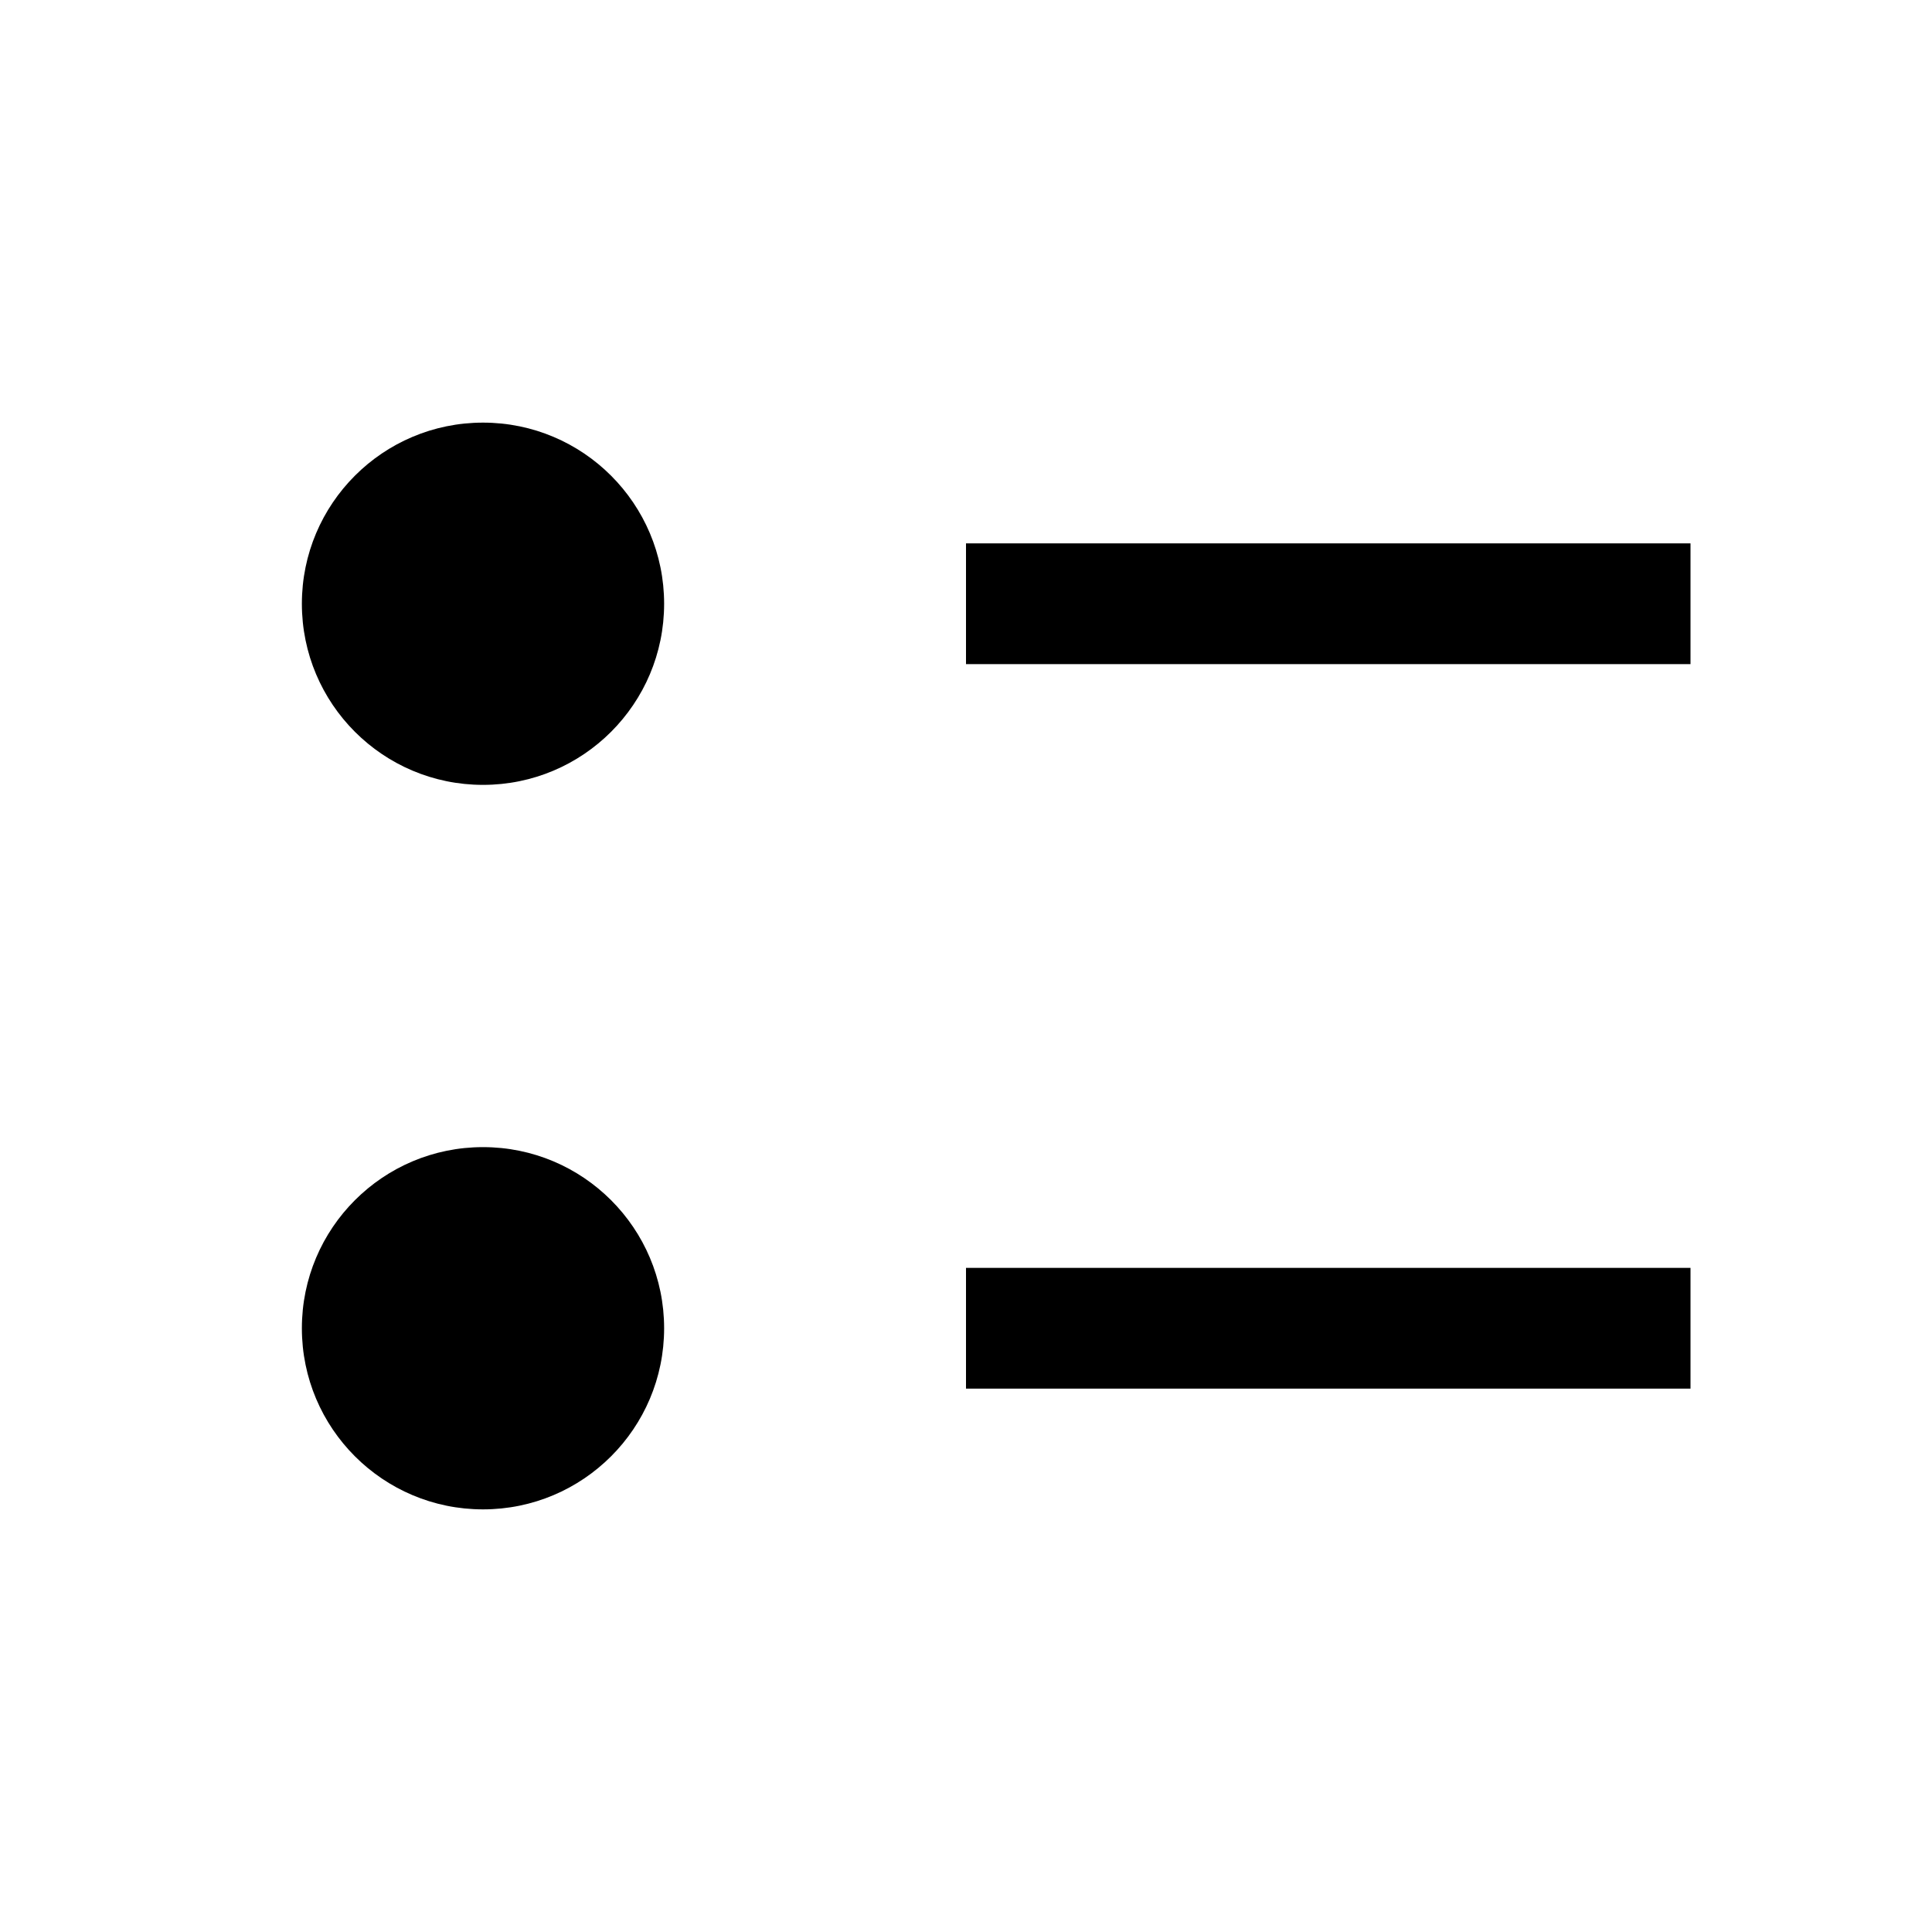
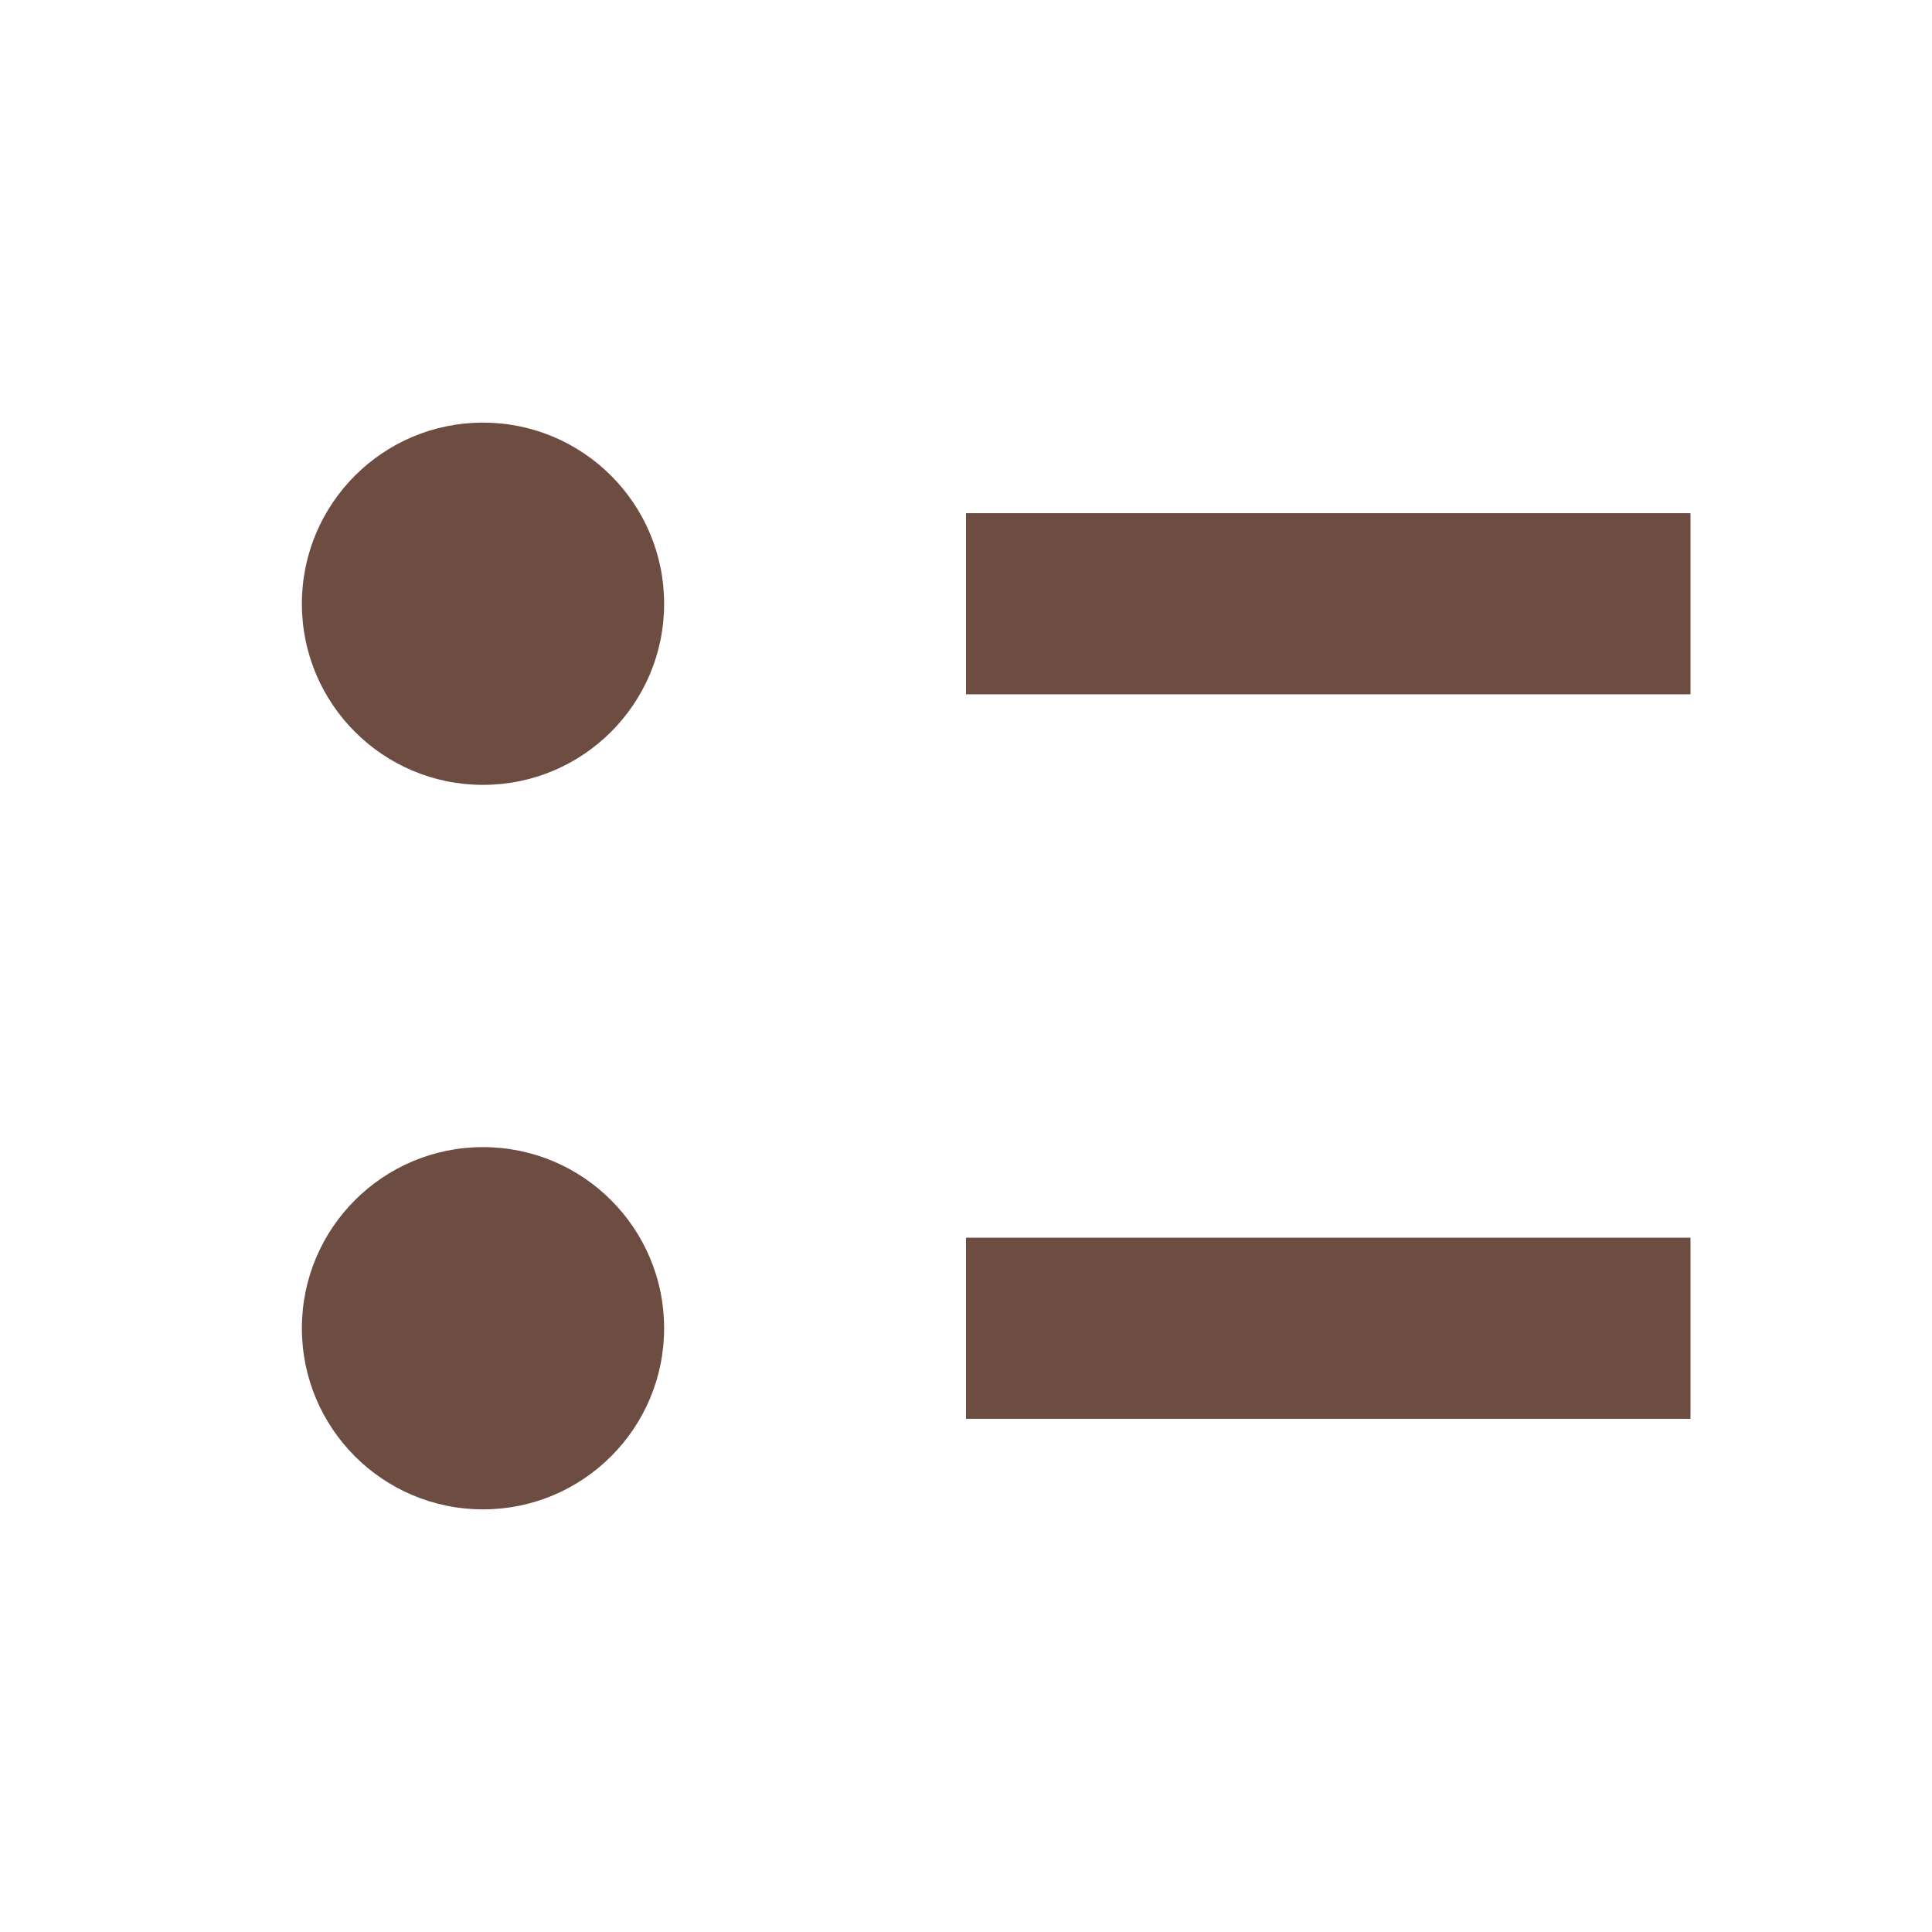
- <svg xmlns="http://www.w3.org/2000/svg" width="16" height="16">
-   <circle cx="4" cy="5" r="1.5" />
-   <line x1="8" y1="5" x2="14" y2="5" stroke="black" />
-   <circle cx="4" cy="11" r="1.5" />
-   <line x1="8" y1="11" x2="14" y2="11" stroke="black" />
+ <svg xmlns="http://www.w3.org/2000/svg" width="16" height="16" viewBox="0 0 16 16">
+   <circle cx="4" cy="5" r="1.5" fill="#6D4C41" />
+   <line x1="8" y1="5" x2="14" y2="5" stroke="#6D4C41" stroke-width="1.5" />
+   <circle cx="4" cy="11" r="1.5" fill="#6D4C41" />
+   <line x1="8" y1="11" x2="14" y2="11" stroke="#6D4C41" stroke-width="1.5" />
</svg>
